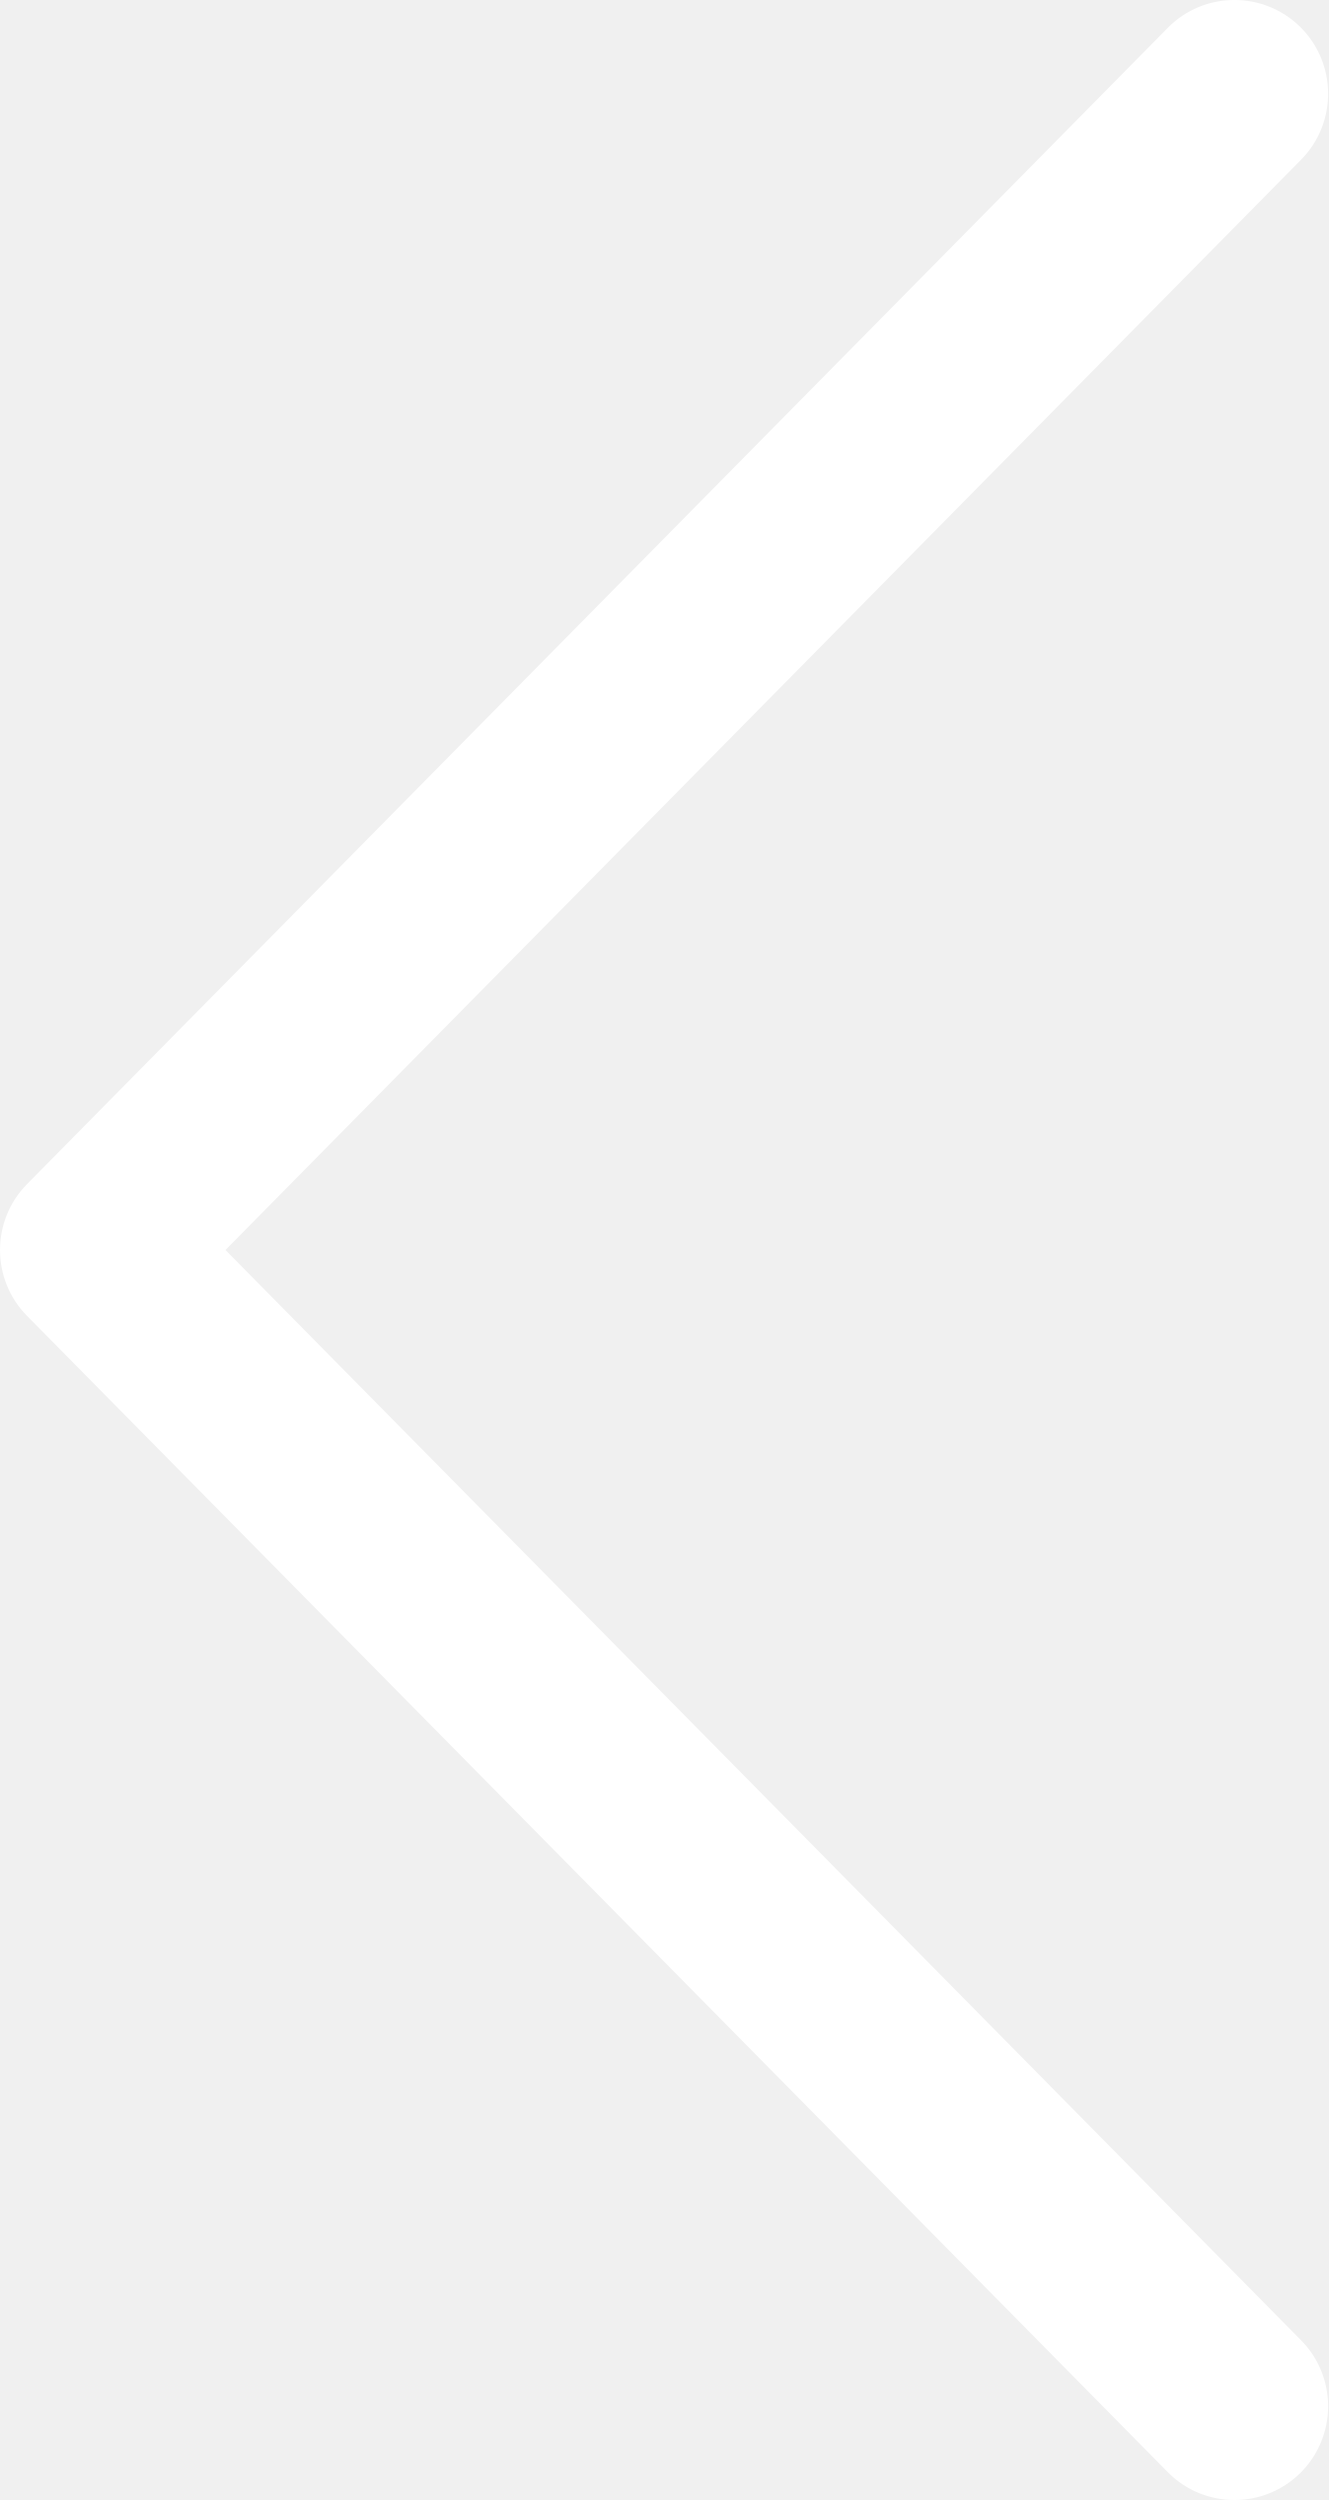
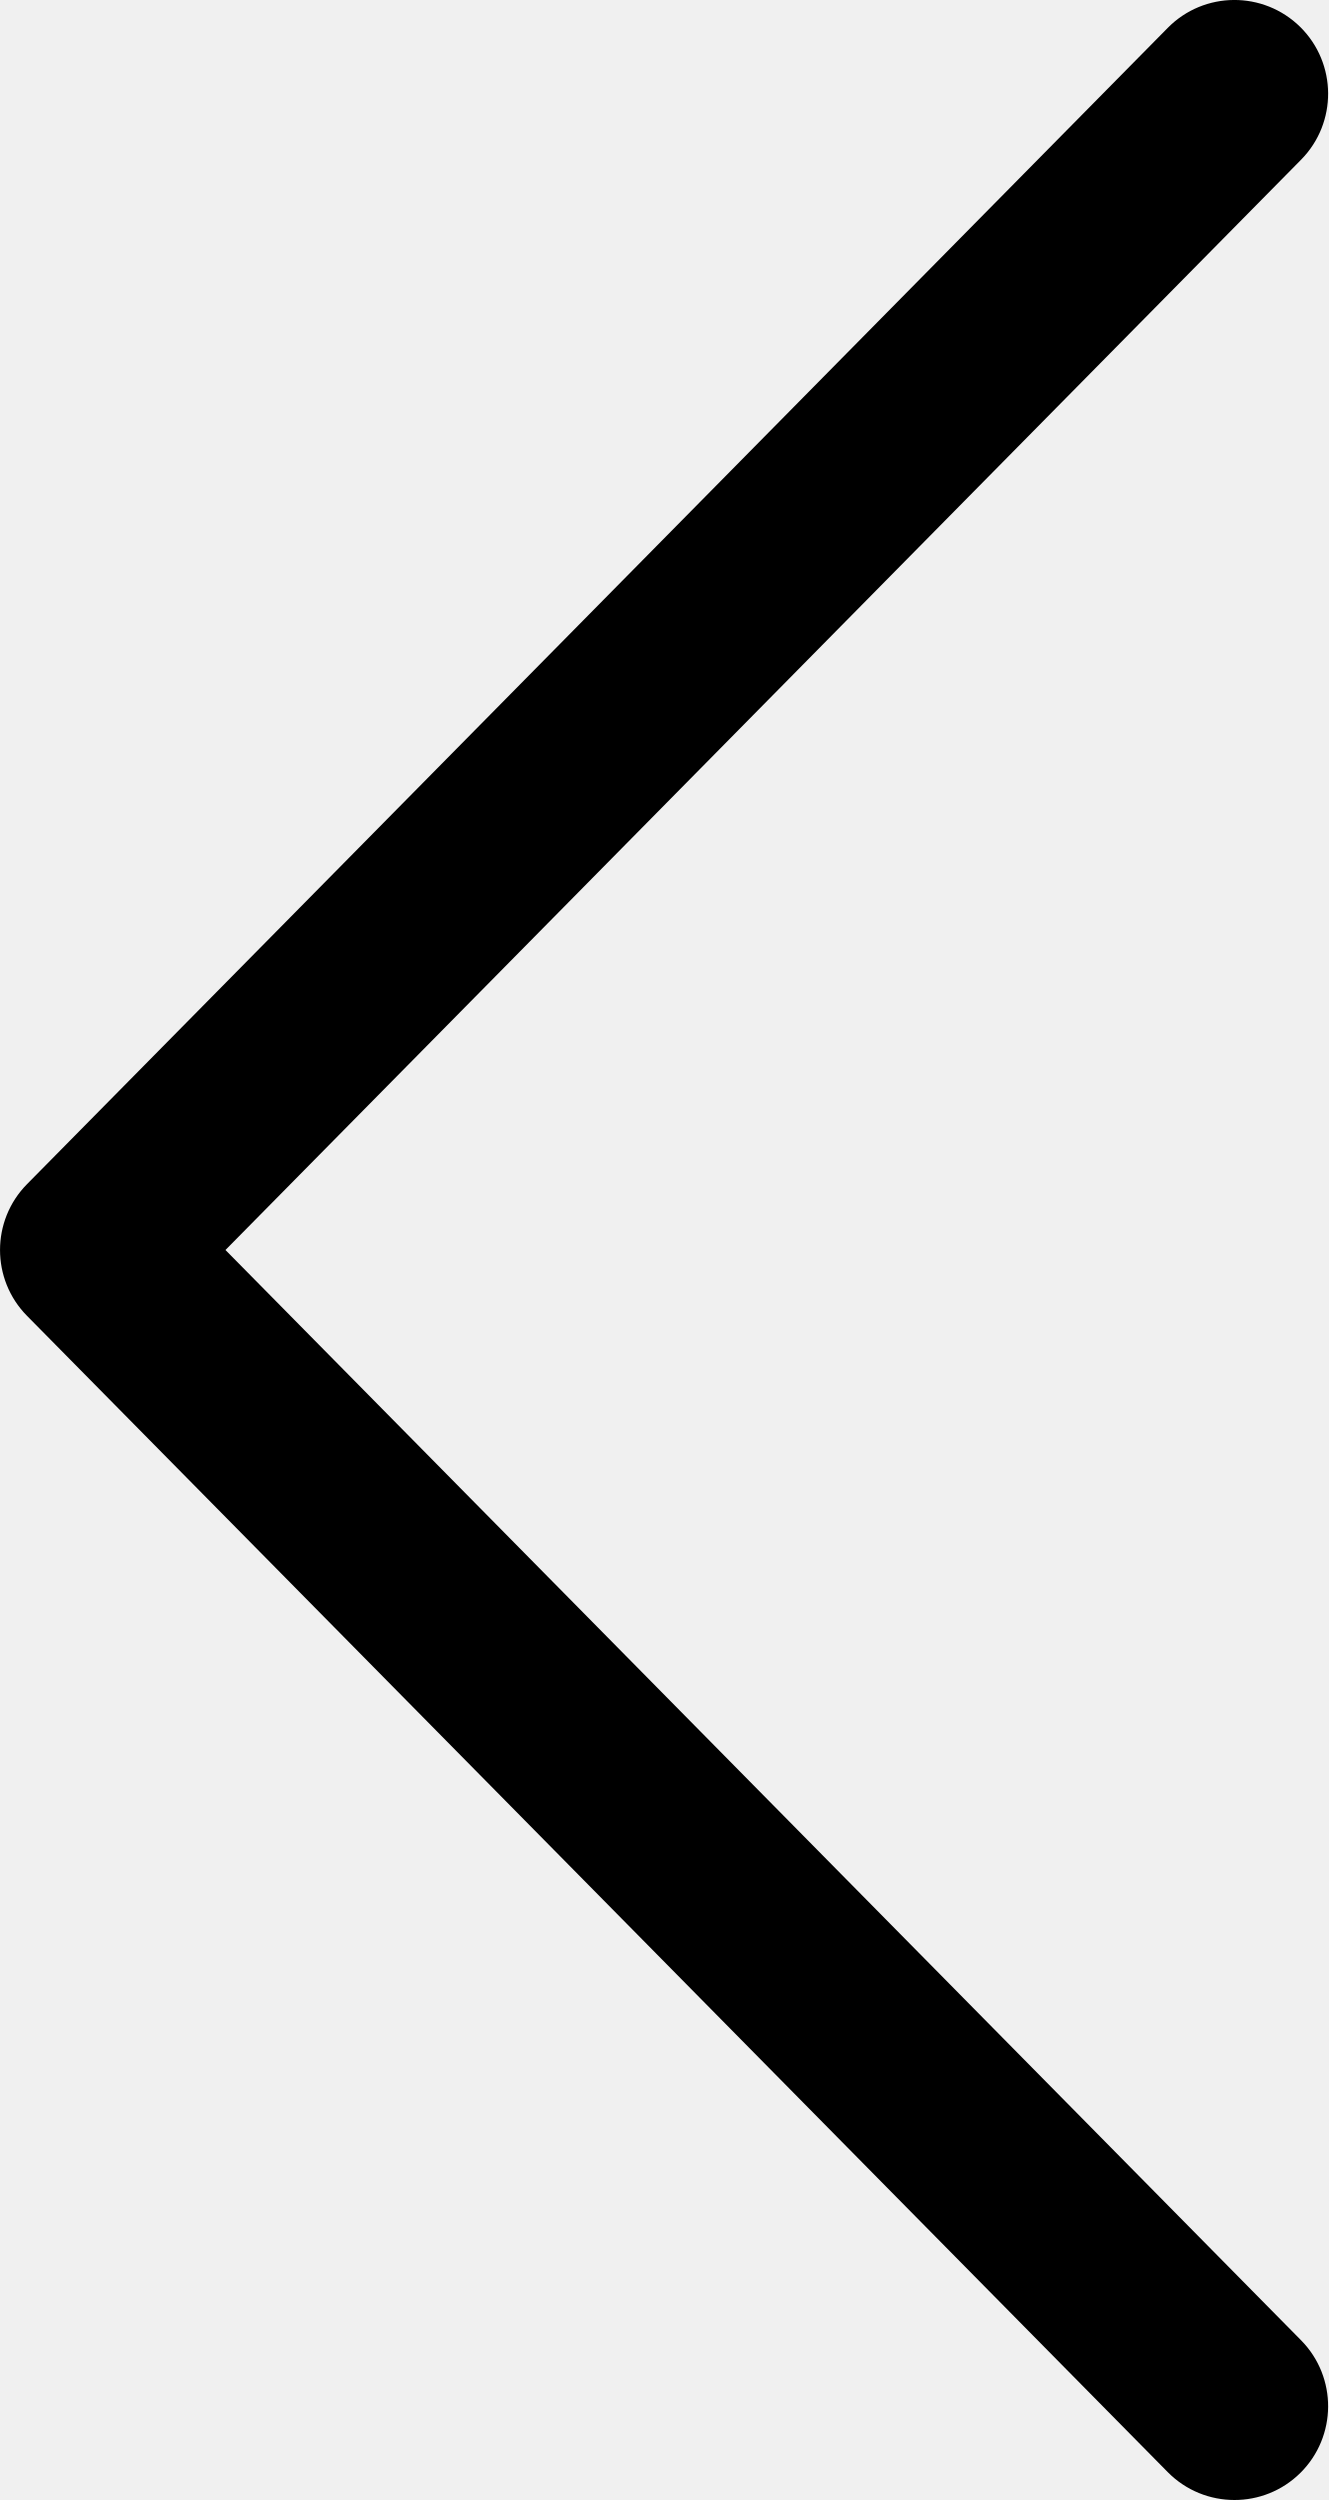
- <svg xmlns="http://www.w3.org/2000/svg" width="17" height="32" viewBox="0 0 17 32" fill="none">
-   <path fill-rule="evenodd" clip-rule="evenodd" d="M14.947 31.643L0.346 16.843C-0.115 16.376 -0.115 15.624 0.346 15.157L14.947 0.357C15.413 -0.116 16.173 -0.119 16.644 0.346C17.114 0.812 17.119 1.571 16.655 2.043L2.886 16L16.655 29.957C17.119 30.429 17.114 31.188 16.644 31.654C16.41 31.885 16.106 32 15.801 32C15.491 32 15.182 31.881 14.947 31.643Z" fill="white" />
+ <svg xmlns="http://www.w3.org/2000/svg" width="17" height="32" viewBox="0 0 17 32">
+   <path fill-rule="evenodd" clip-rule="evenodd" d="M14.947 31.643L0.346 16.843C-0.115 16.376 -0.115 15.624 0.346 15.157L14.947 0.357C15.413 -0.116 16.173 -0.119 16.644 0.346C17.114 0.812 17.119 1.571 16.655 2.043L2.886 16L16.655 29.957C17.119 30.429 17.114 31.188 16.644 31.654C16.41 31.885 16.106 32 15.801 32C15.491 32 15.182 31.881 14.947 31.643Z" />
</svg>
